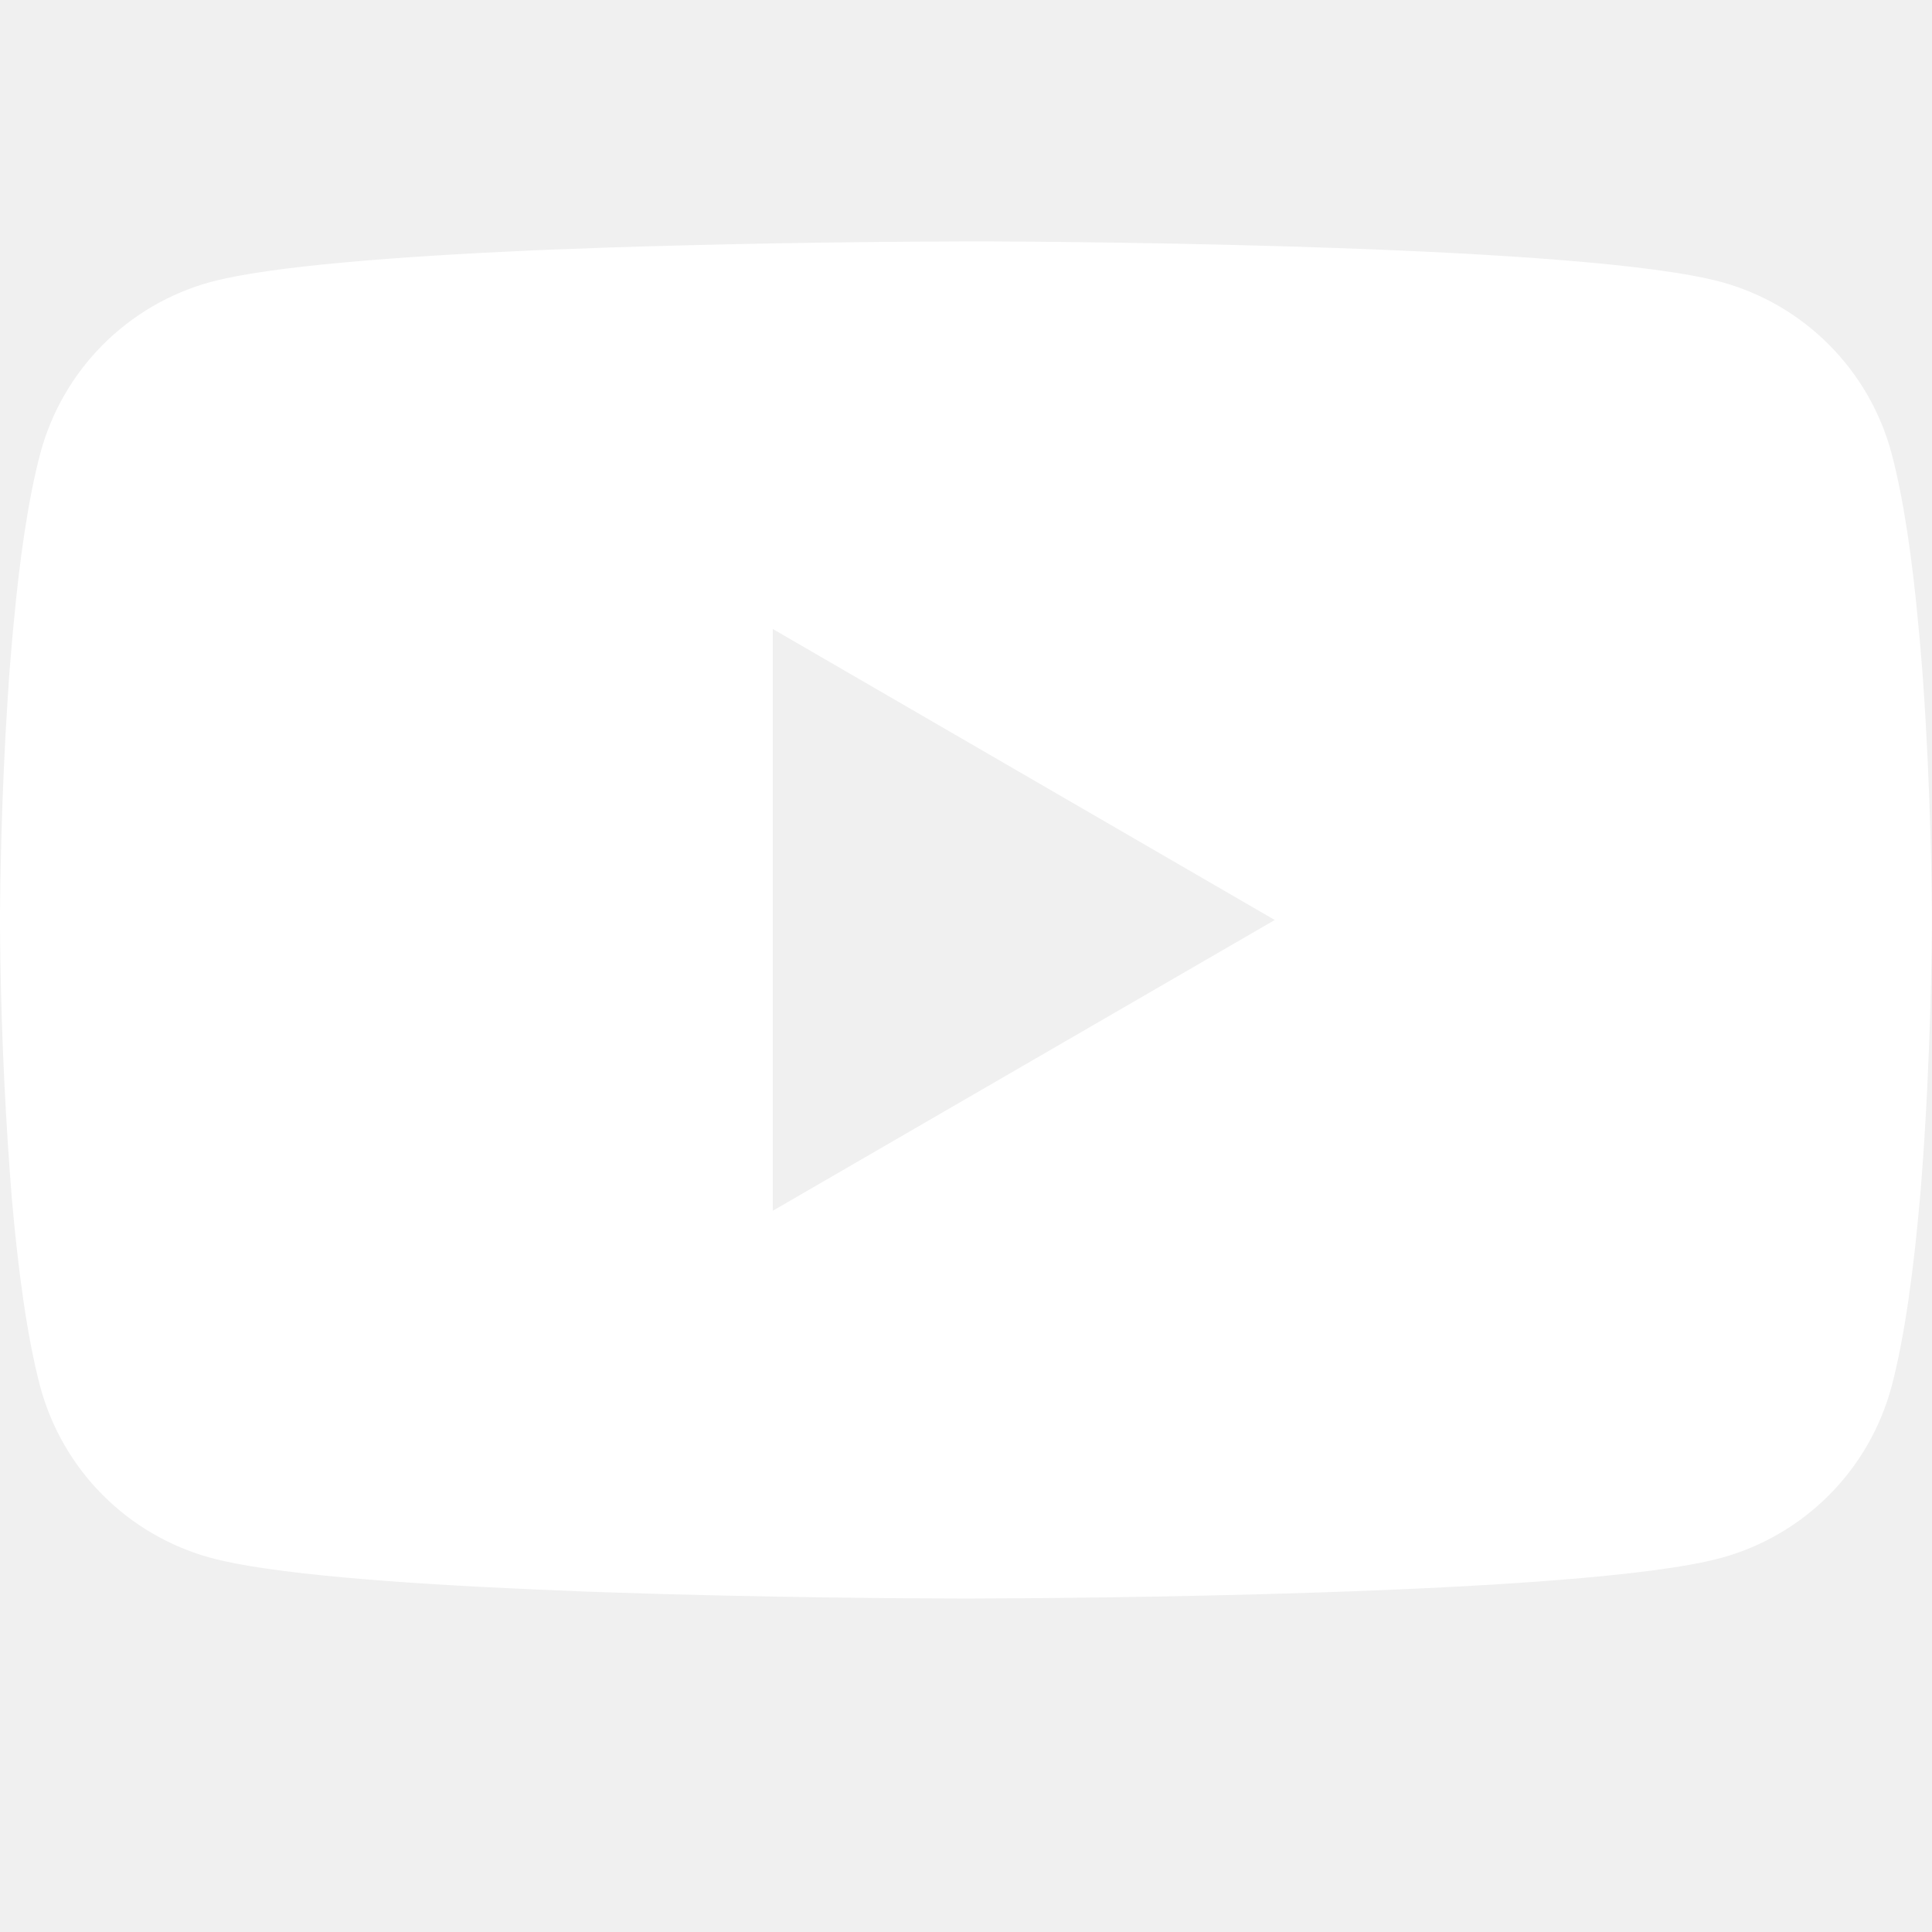
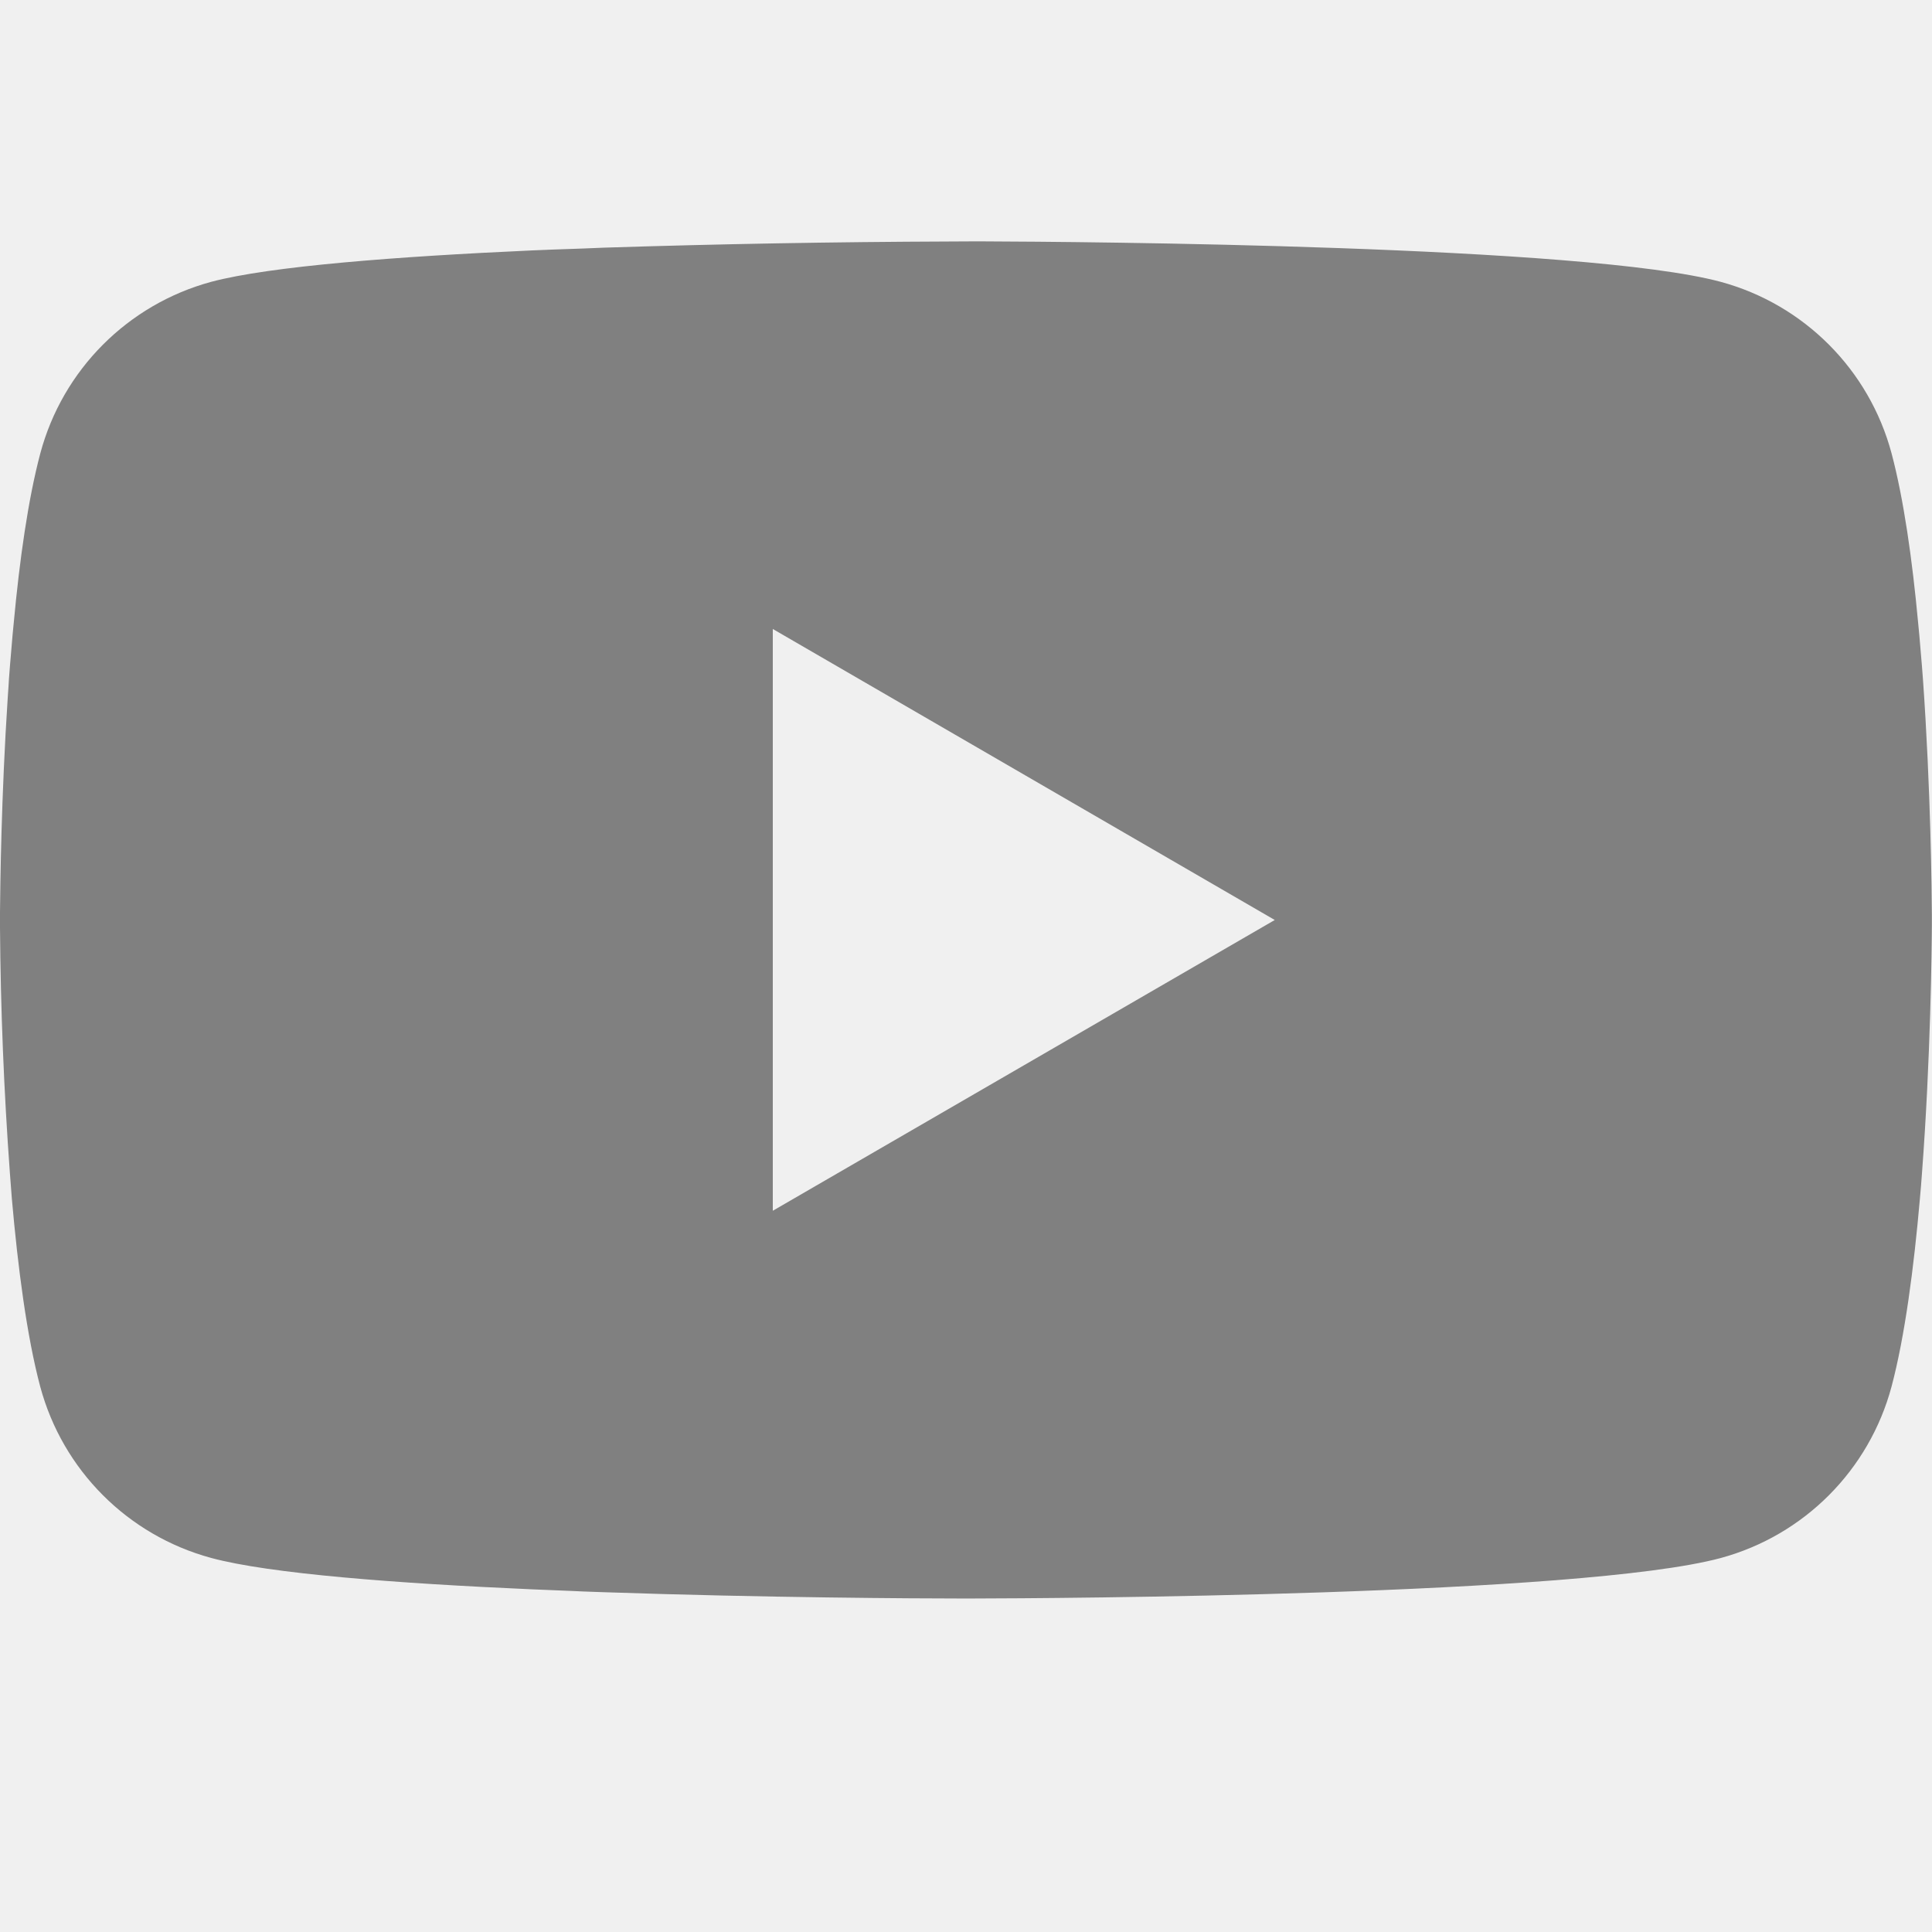
- <svg xmlns="http://www.w3.org/2000/svg" width="24" height="24" fill="#fff" viewBox="0 0 16 16">
+ <svg xmlns="http://www.w3.org/2000/svg" width="24" height="24" fill="#808080" viewBox="0 0 16 16">
  <path d="M8.051 1.999h.089c.822.003 4.987.033 6.11.335a2.01 2.01 0 0 1 1.415 1.42c.101.38.172.883.22 1.402l.01.104.022.26.008.104c.065.914.073 1.77.074 1.957v.075c-.001.194-.01 1.108-.082 2.06l-.008.105-.009.104c-.05.572-.124 1.14-.235 1.558a2.01 2.01 0 0 1-1.415 1.42c-1.16.312-5.569.334-6.18.335h-.142c-.309 0-1.587-.006-2.927-.052l-.17-.006-.087-.004-.171-.007-.171-.007c-1.11-.049-2.167-.128-2.654-.26a2.01 2.01 0 0 1-1.415-1.419c-.111-.417-.185-.986-.235-1.558L.09 9.82l-.008-.104A31 31 0 0 1 0 7.68v-.123c.002-.215.01-.958.064-1.778l.007-.103.003-.052.008-.104.022-.26.01-.104c.048-.519.119-1.023.22-1.402a2.01 2.01 0 0 1 1.415-1.42c.487-.13 1.544-.21 2.654-.26l.17-.007.172-.006.086-.003.171-.007A100 100 0 0 1 7.858 2zM6.4 5.209v4.818l4.157-2.408z" />
</svg>
